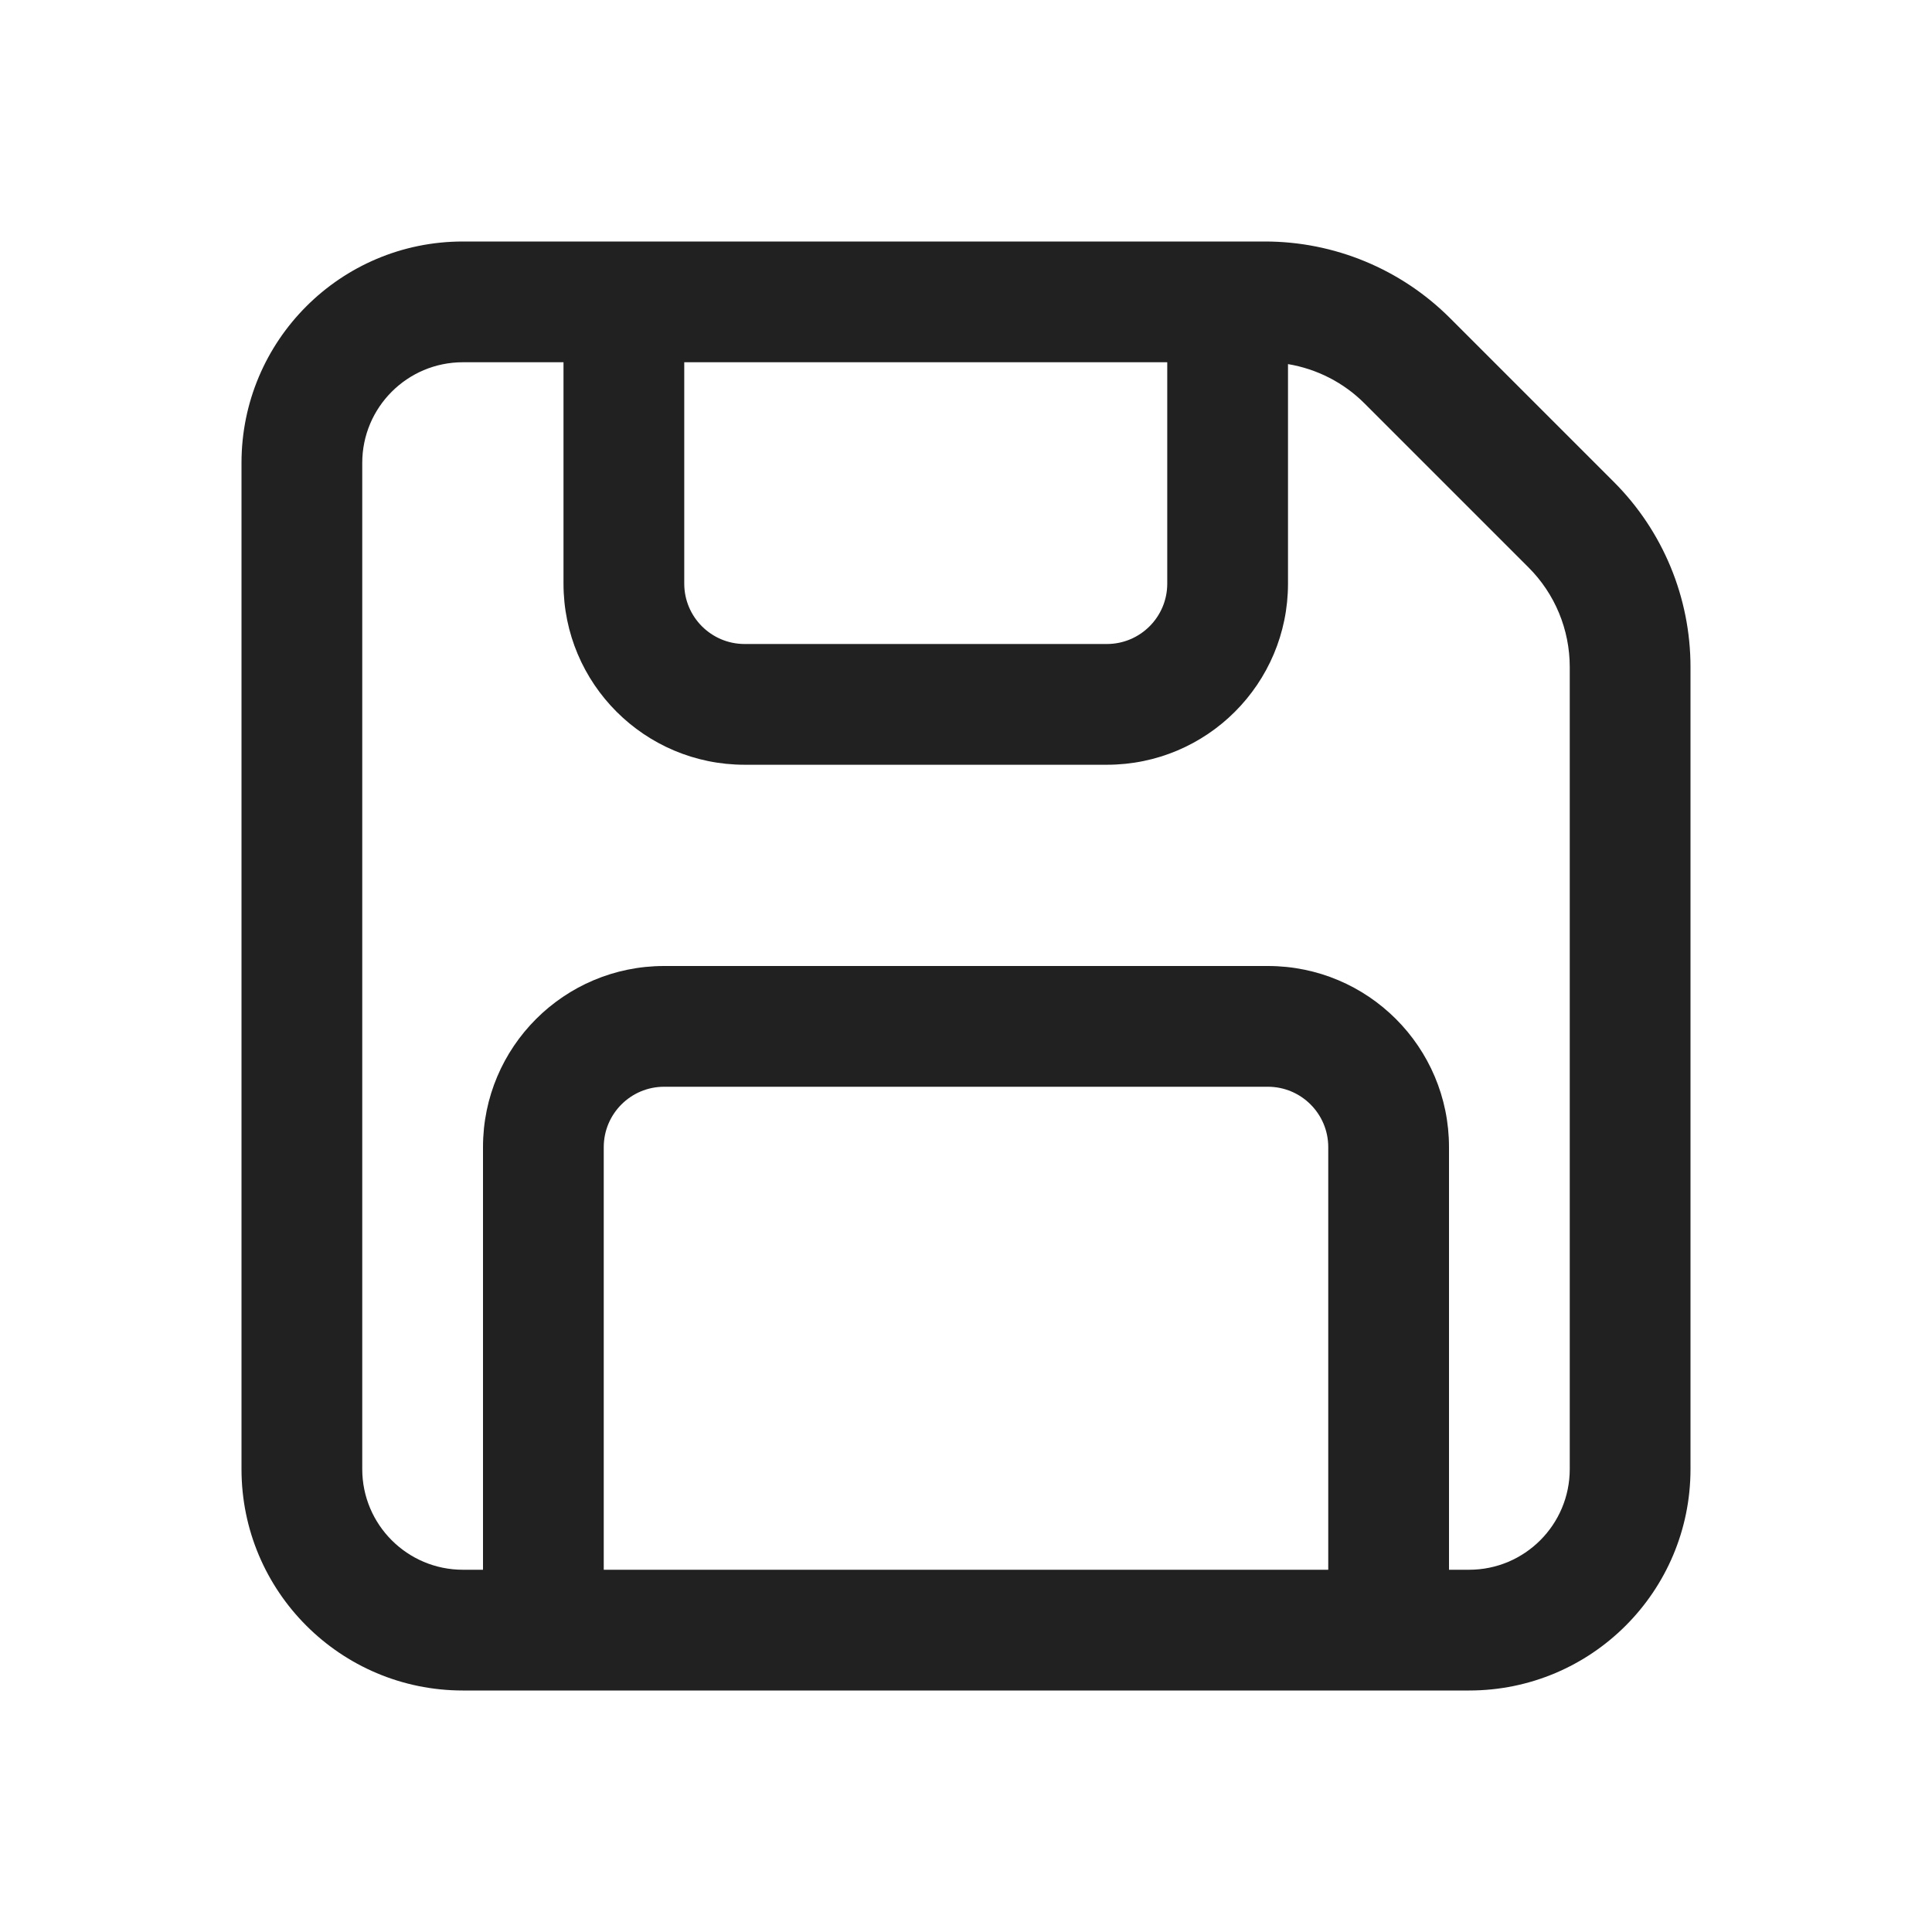
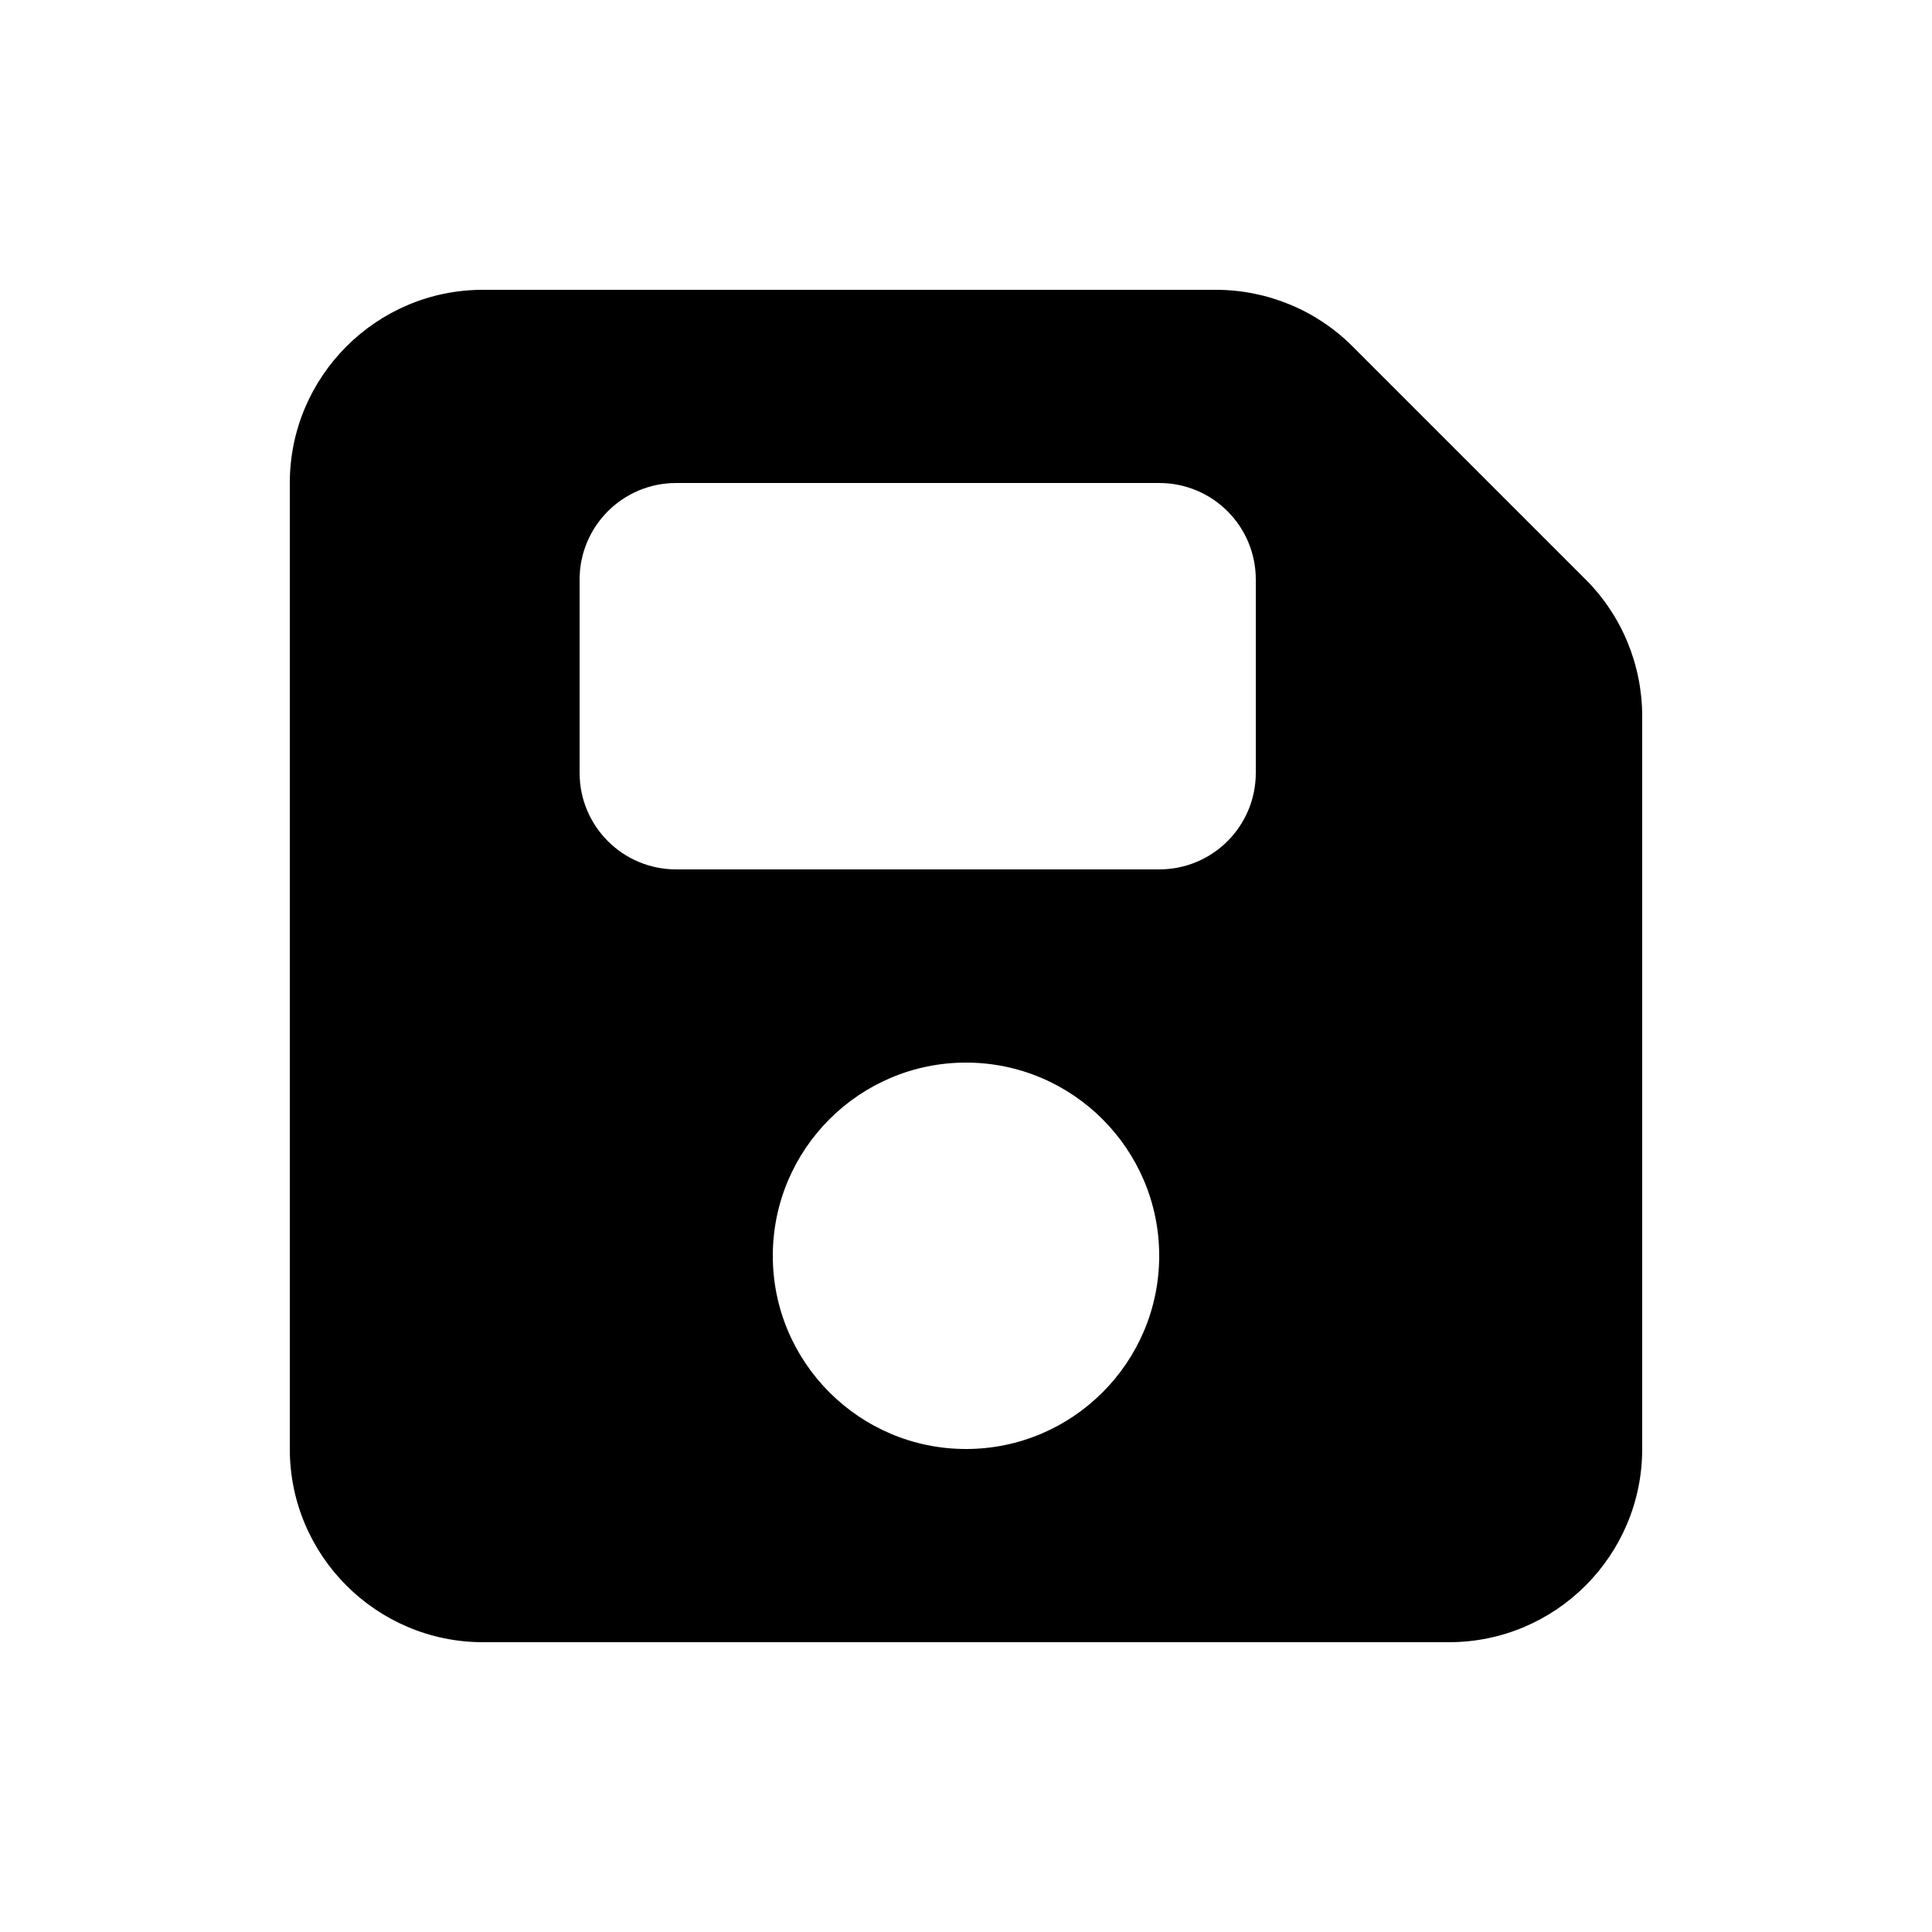
- <svg xmlns="http://www.w3.org/2000/svg" width="24" height="24" viewBox="0 0 24 24" fill="none">
-   <path d="M3 5.75C3 4.231 4.231 3 5.75 3H15.714C16.576 3 17.403 3.342 18.013 3.952L20.048 5.987C20.658 6.597 21 7.424 21 8.286V18.25C21 19.769 19.769 21 18.25 21H5.75C4.231 21 3 19.769 3 18.25V5.75ZM5.75 4.5C5.06 4.5 4.5 5.06 4.5 5.75V18.25C4.5 18.94 5.06 19.5 5.75 19.5H6V14.25C6 13.007 7.007 12 8.25 12H15.75C16.993 12 18 13.007 18 14.25V19.5H18.25C18.94 19.5 19.5 18.94 19.5 18.25V8.286C19.5 7.821 19.316 7.376 18.987 7.048L16.952 5.013C16.692 4.752 16.358 4.583 16 4.523V7.25C16 8.493 14.993 9.5 13.75 9.5H9.25C8.007 9.5 7 8.493 7 7.25V4.5H5.75ZM16.5 19.5V14.25C16.5 13.836 16.164 13.5 15.75 13.5H8.25C7.836 13.5 7.5 13.836 7.5 14.25V19.5H16.5ZM8.5 4.5V7.25C8.5 7.664 8.836 8 9.25 8H13.75C14.164 8 14.5 7.664 14.5 7.25V4.5H8.5Z" fill="#212121" />
+ <svg xmlns="http://www.w3.org/2000/svg" viewBox="0 0 640 640">
+   <path fill="currentColor" d="M160 96C124.7 96 96 124.7 96 160L96 480C96 515.3 124.7 544 160 544L480 544C515.3 544 544 515.3 544 480L544 237.3C544 220.3 537.3 204 525.3 192L448 114.7C436 102.7 419.7 96 402.7 96L160 96zM192 192C192 174.3 206.3 160 224 160L384 160C401.7 160 416 174.3 416 192L416 256C416 273.7 401.7 288 384 288L224 288C206.3 288 192 273.7 192 256L192 192zM320 352C355.3 352 384 380.7 384 416C384 451.3 355.3 480 320 480C284.7 480 256 451.3 256 416C256 380.7 284.7 352 320 352z" />
</svg>
